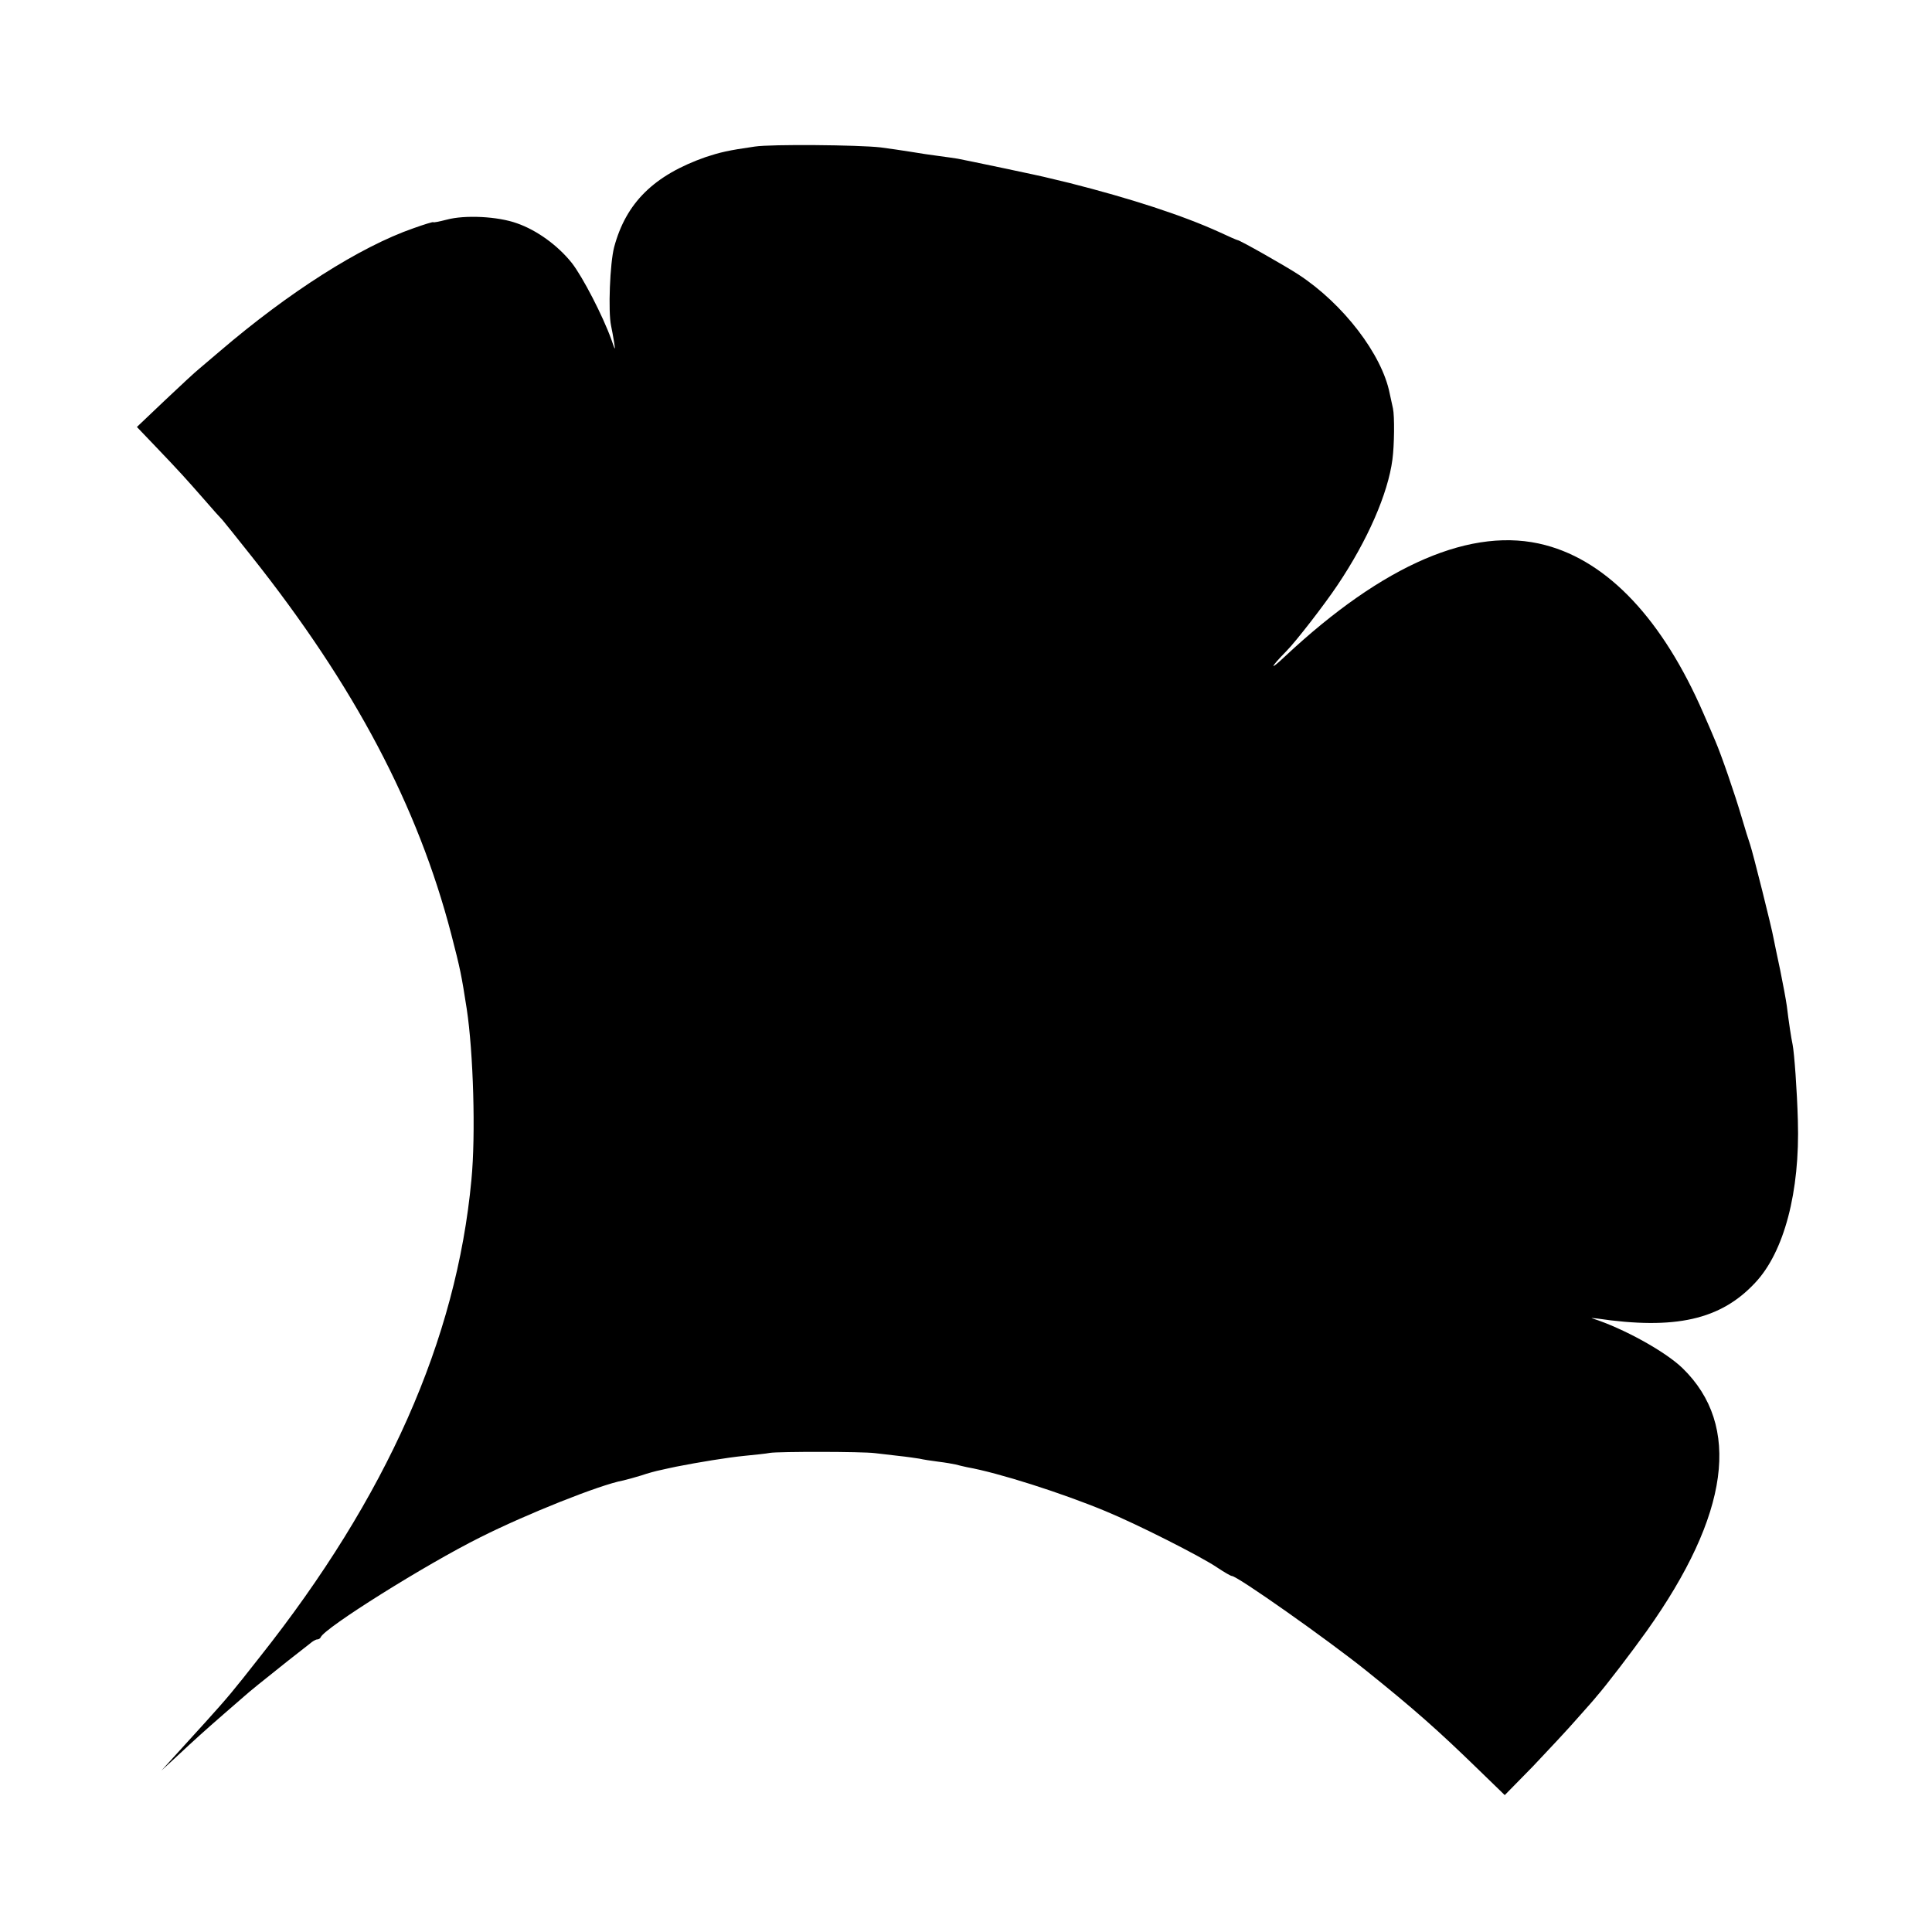
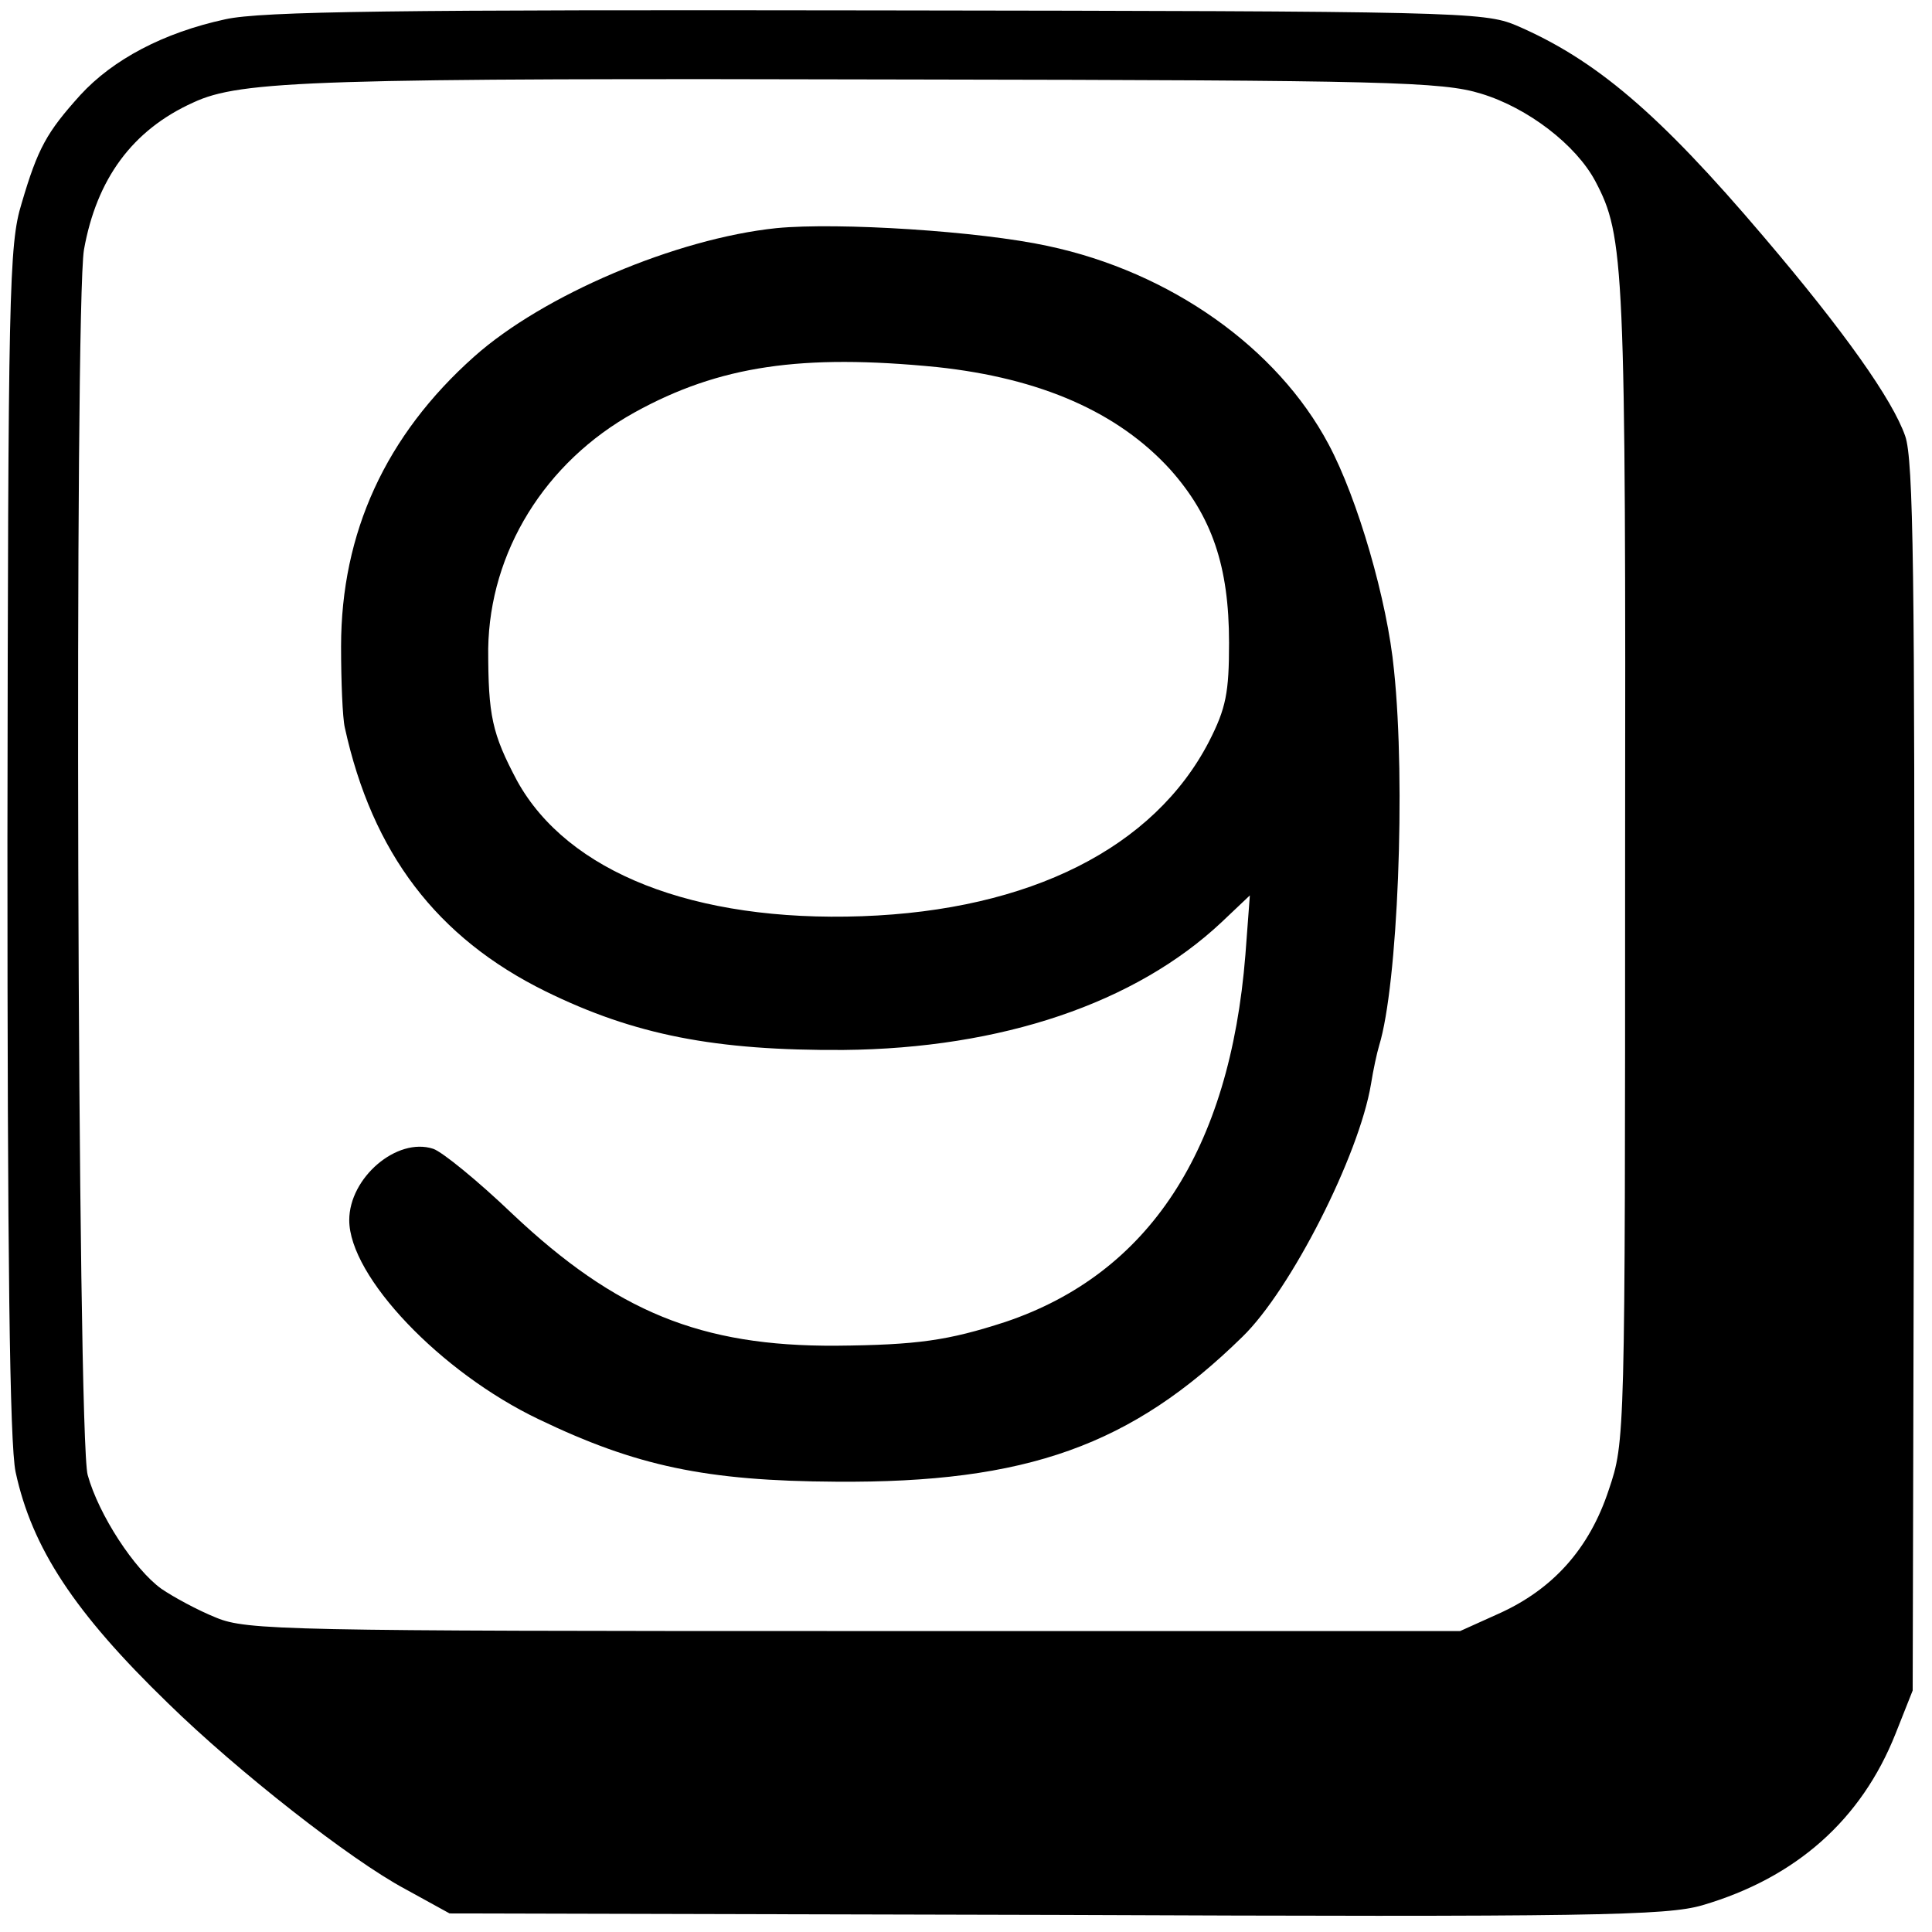
- <svg xmlns="http://www.w3.org/2000/svg" version="1.0" width="700pt" height="700pt" viewBox="0 0 700 700" preserveAspectRatio="xMidYMid meet">
-   <g transform="translate(0,700) scale(0.1,-0.1)" fill="#000000" stroke="none">
-     <path d="M2735 6469 c-98 -14 -126 -21 -178 -38 -188 -66 -289 -166 -332 -327 -15 -58 -22 -232 -11 -284 3 -14 8 -41 11 -60 5 -32 4 -31 -10 10 -31 86 -104 227 -143 277 -51 64 -127 119 -199 144 -69 25 -189 31 -255 13 -27 -7 -48 -11 -48 -9 0 2 -33 -8 -72 -22 -193 -67 -452 -232 -702 -446 -27 -23 -60 -51 -73 -62 -14 -11 -70 -63 -126 -116 l-101 -96 66 -69 c90 -94 114 -121 178 -194 30 -35 60 -68 66 -74 5 -6 53 -65 105 -131 374 -471 603 -905 724 -1370 33 -127 37 -148 56 -270 24 -157 33 -457 17 -620 -54 -579 -307 -1149 -767 -1729 -98 -125 -114 -144 -196 -235 -54 -59 -60 -66 -120 -132 l-40 -44 50 46 c76 71 104 96 175 158 36 31 70 61 76 66 14 13 72 60 154 125 36 28 73 57 83 65 9 8 21 15 26 15 5 0 11 3 13 8 14 34 381 264 578 362 167 84 435 191 518 206 13 3 42 11 65 18 23 8 56 17 72 20 17 4 41 9 55 12 81 16 185 33 245 39 39 4 81 8 95 11 32 5 334 5 380 -1 19 -2 58 -7 86 -10 29 -3 62 -8 75 -10 13 -3 44 -8 69 -11 25 -3 53 -8 62 -10 10 -3 29 -7 42 -10 113 -20 342 -93 501 -159 112 -46 346 -164 406 -205 24 -16 48 -30 52 -30 20 0 346 -230 487 -343 173 -139 259 -215 403 -355 l99 -96 102 104 c55 58 128 136 161 174 33 37 65 73 70 80 32 36 129 163 181 236 301 423 344 745 130 953 -63 61 -216 145 -326 180 -8 2 -1 2 15 0 284 -42 449 -5 574 129 105 111 163 330 155 588 -3 110 -13 245 -19 275 -5 23 -14 82 -21 140 -3 22 -14 81 -24 130 -11 50 -21 101 -24 115 -6 36 -75 311 -85 340 -5 14 -19 59 -31 100 -24 82 -74 227 -95 275 -7 17 -26 62 -43 100 -147 339 -345 550 -573 610 -263 70 -586 -69 -944 -404 -57 -54 -54 -41 5 19 35 35 140 171 186 240 109 162 183 332 199 455 7 51 8 158 2 185 -2 8 -7 33 -12 55 -28 141 -168 324 -330 430 -47 31 -213 125 -221 125 -2 0 -32 13 -66 29 -134 61 -322 122 -543 178 -33 8 -67 16 -75 18 -25 7 -303 65 -330 70 -14 2 -45 7 -70 10 -25 3 -70 10 -100 15 -30 5 -80 12 -110 16 -79 9 -396 12 -455 3z" />
+ <svg xmlns="http://www.w3.org/2000/svg" version="1.0" width="260pt" height="260pt" viewBox="0 0 260 260" preserveAspectRatio="xMidYMid meet">
+   <g transform="translate(0,260) scale(0.1,-0.1)" fill="#000000" stroke="none">
+     <path d="M303 2574 c-83 -18 -151 -54 -195 -102 -45 -50 -57 -71 -79 -146 -17 -55 -18 -119 -19 -857 0 -560 3 -812 11 -850 22 -102 79 -189 205 -311 94 -92 246 -211 319 -250 l60 -33 816 -2 c721 -3 822 -1 870 13 126 37 214 115 260 231 l23 58 2 825 c1 678 -1 831 -12 863 -17 49 -82 141 -191 269 -141 166 -226 238 -333 284 -43 18 -82 19 -860 20 -644 1 -828 -1 -877 -12z m1690 -100 c63 -19 128 -69 154 -118 39 -74 41 -109 40 -915 0 -778 0 -781 -22 -846 -26 -79 -75 -134 -149 -167 l-51 -23 -815 0 c-765 0 -818 1 -859 18 -25 10 -58 28 -74 39 -36 26 -84 99 -99 153 -14 49 -18 1572 -5 1649 17 95 65 161 147 198 64 30 165 33 975 31 631 -1 706 -3 758 -19z" />
+     <path d="M1045 2293 c-135 -14 -314 -90 -407 -173 -119 -106 -179 -237 -179 -390 0 -47 2 -96 5 -109 37 -169 124 -283 270 -355 120 -59 229 -80 401 -79 213 2 393 63 509 172 l38 36 -6 -80 c-21 -263 -130 -429 -323 -494 -77 -25 -118 -31 -228 -32 -182 -1 -296 46 -435 177 -47 45 -95 84 -107 88 -49 16 -113 -39 -113 -96 0 -76 123 -205 255 -268 131 -63 225 -83 400 -84 257 -2 398 49 547 195 65 63 157 244 173 340 3 19 8 42 11 52 25 81 36 352 20 505 -9 94 -49 231 -88 304 -69 130 -213 232 -378 267 -92 20 -282 32 -365 24z m216 -187 c140 -15 244 -61 314 -138 56 -63 79 -130 79 -233 0 -67 -4 -88 -27 -133 -74 -143 -241 -227 -467 -235 -226 -8 -396 59 -464 182 -34 64 -39 88 -39 178 2 130 76 251 197 318 114 63 225 79 407 61z" />
  </g>
</svg>
